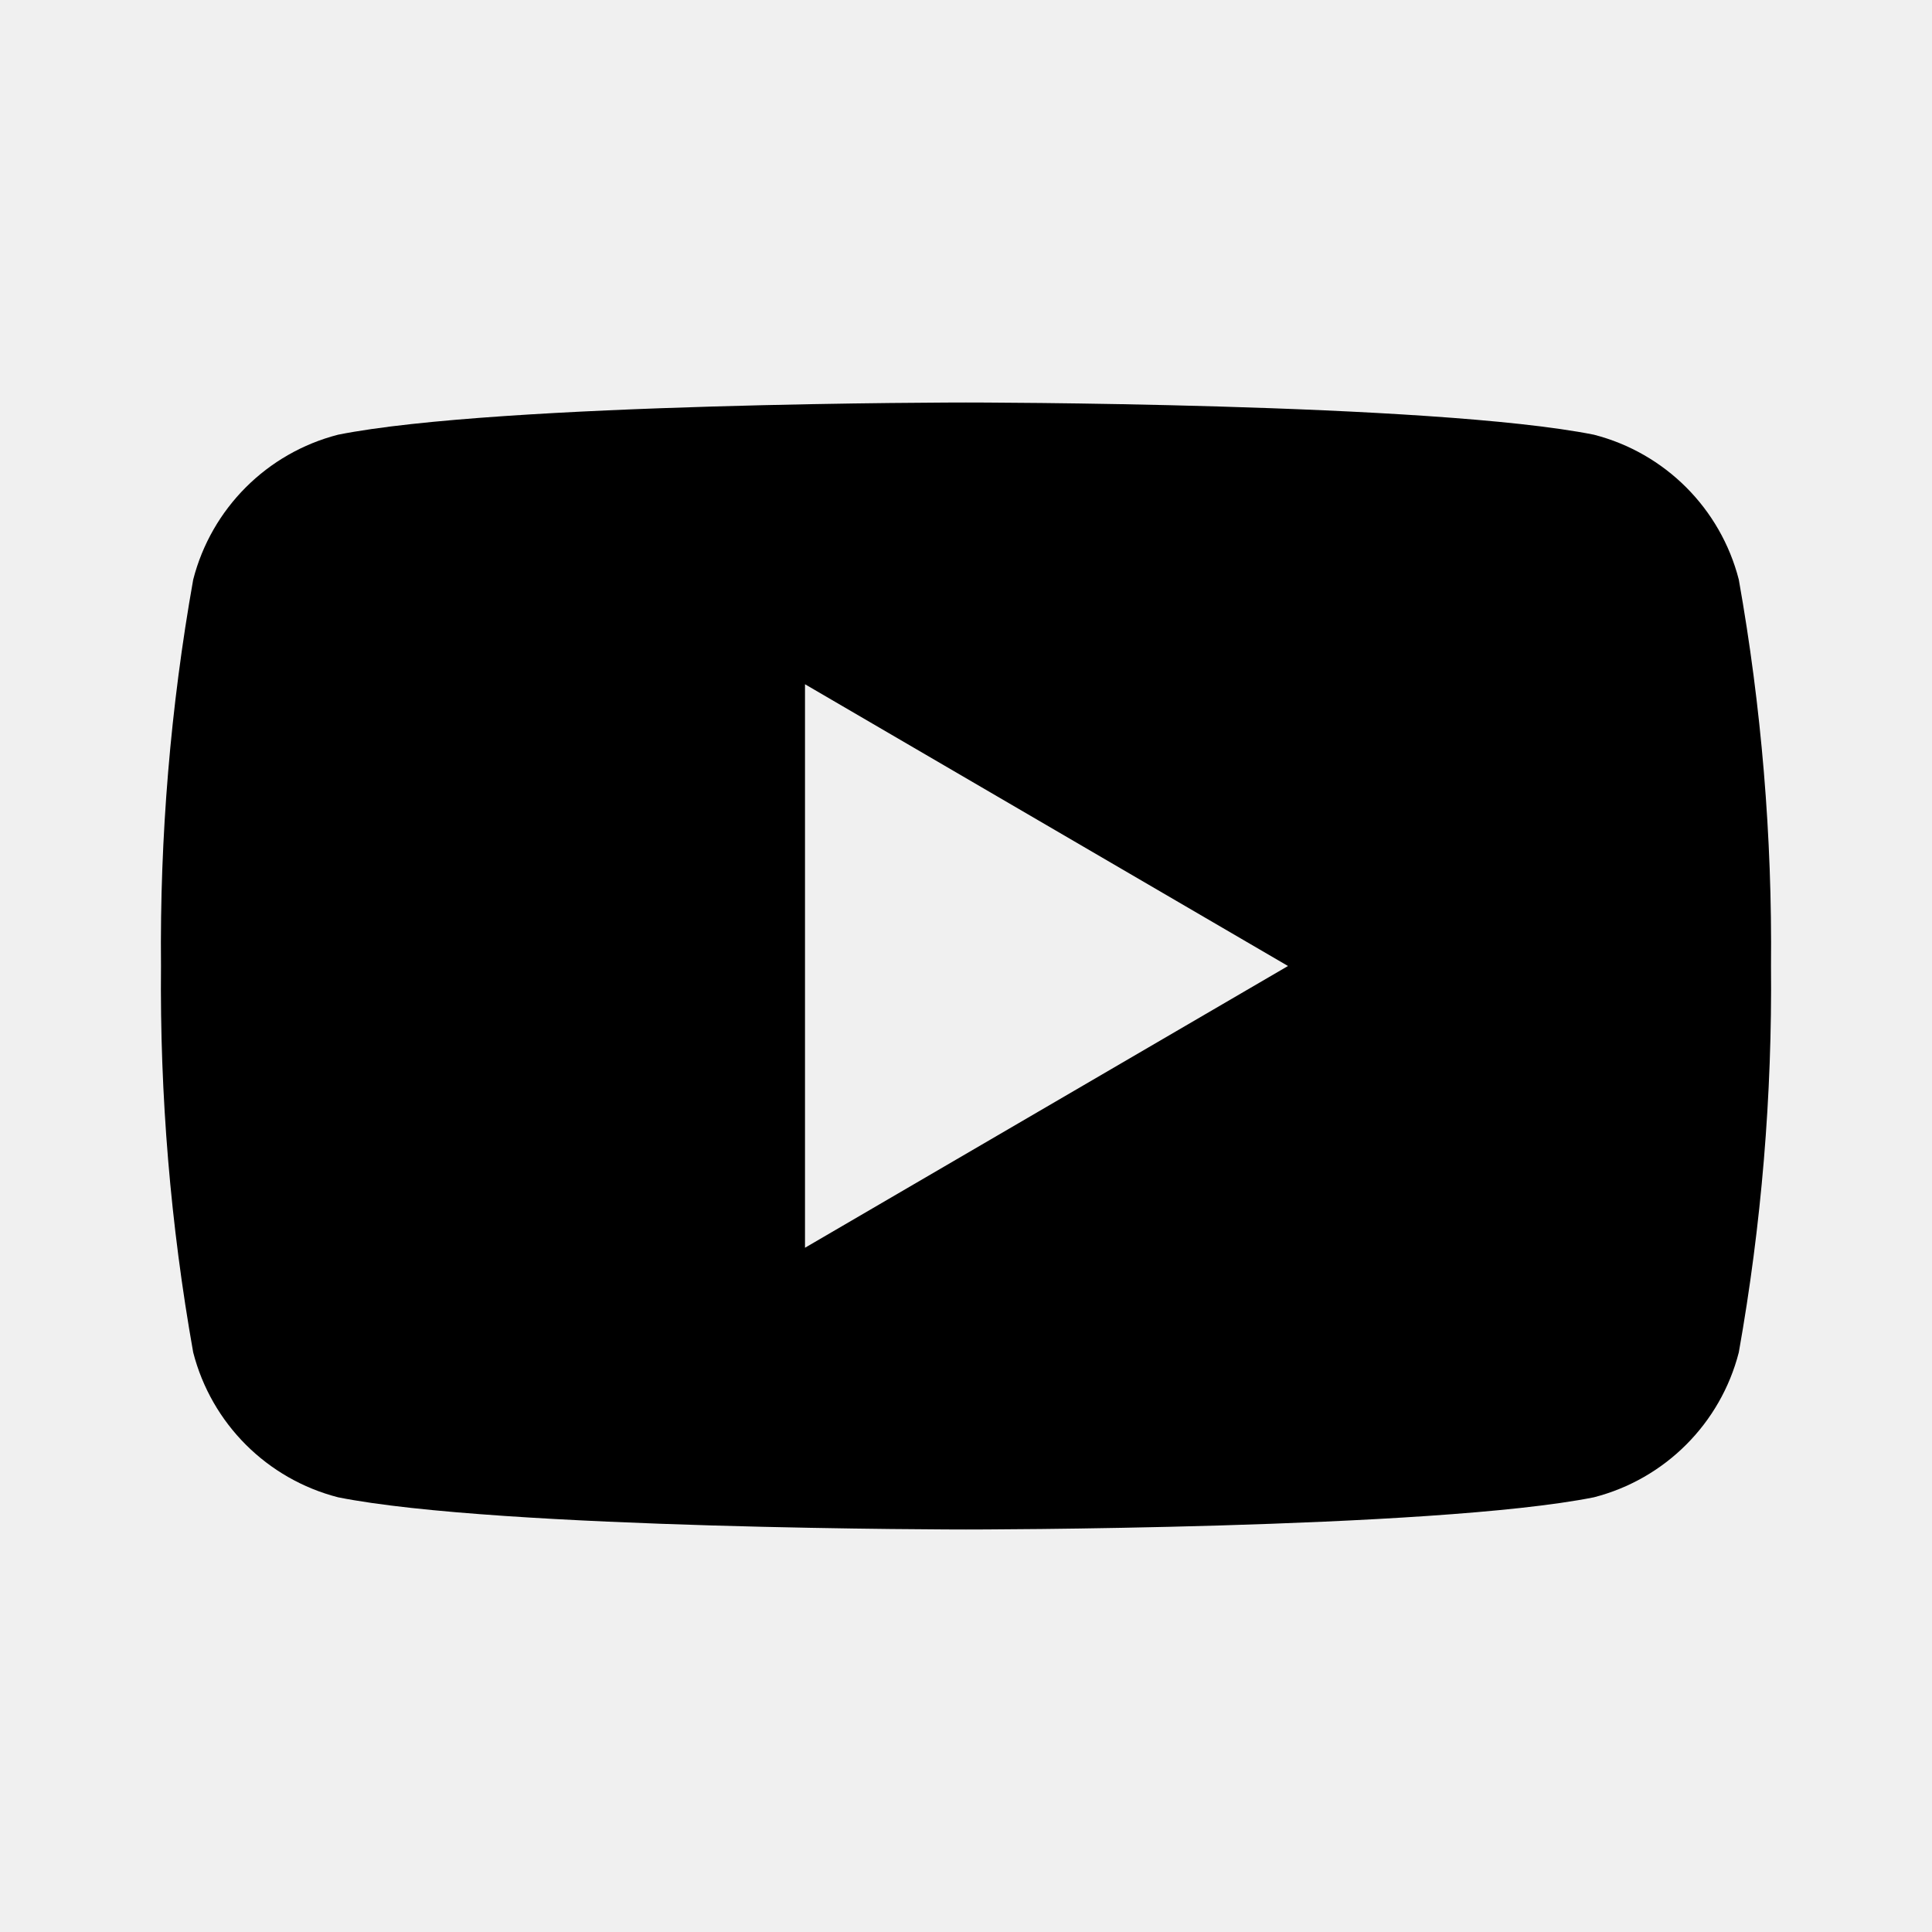
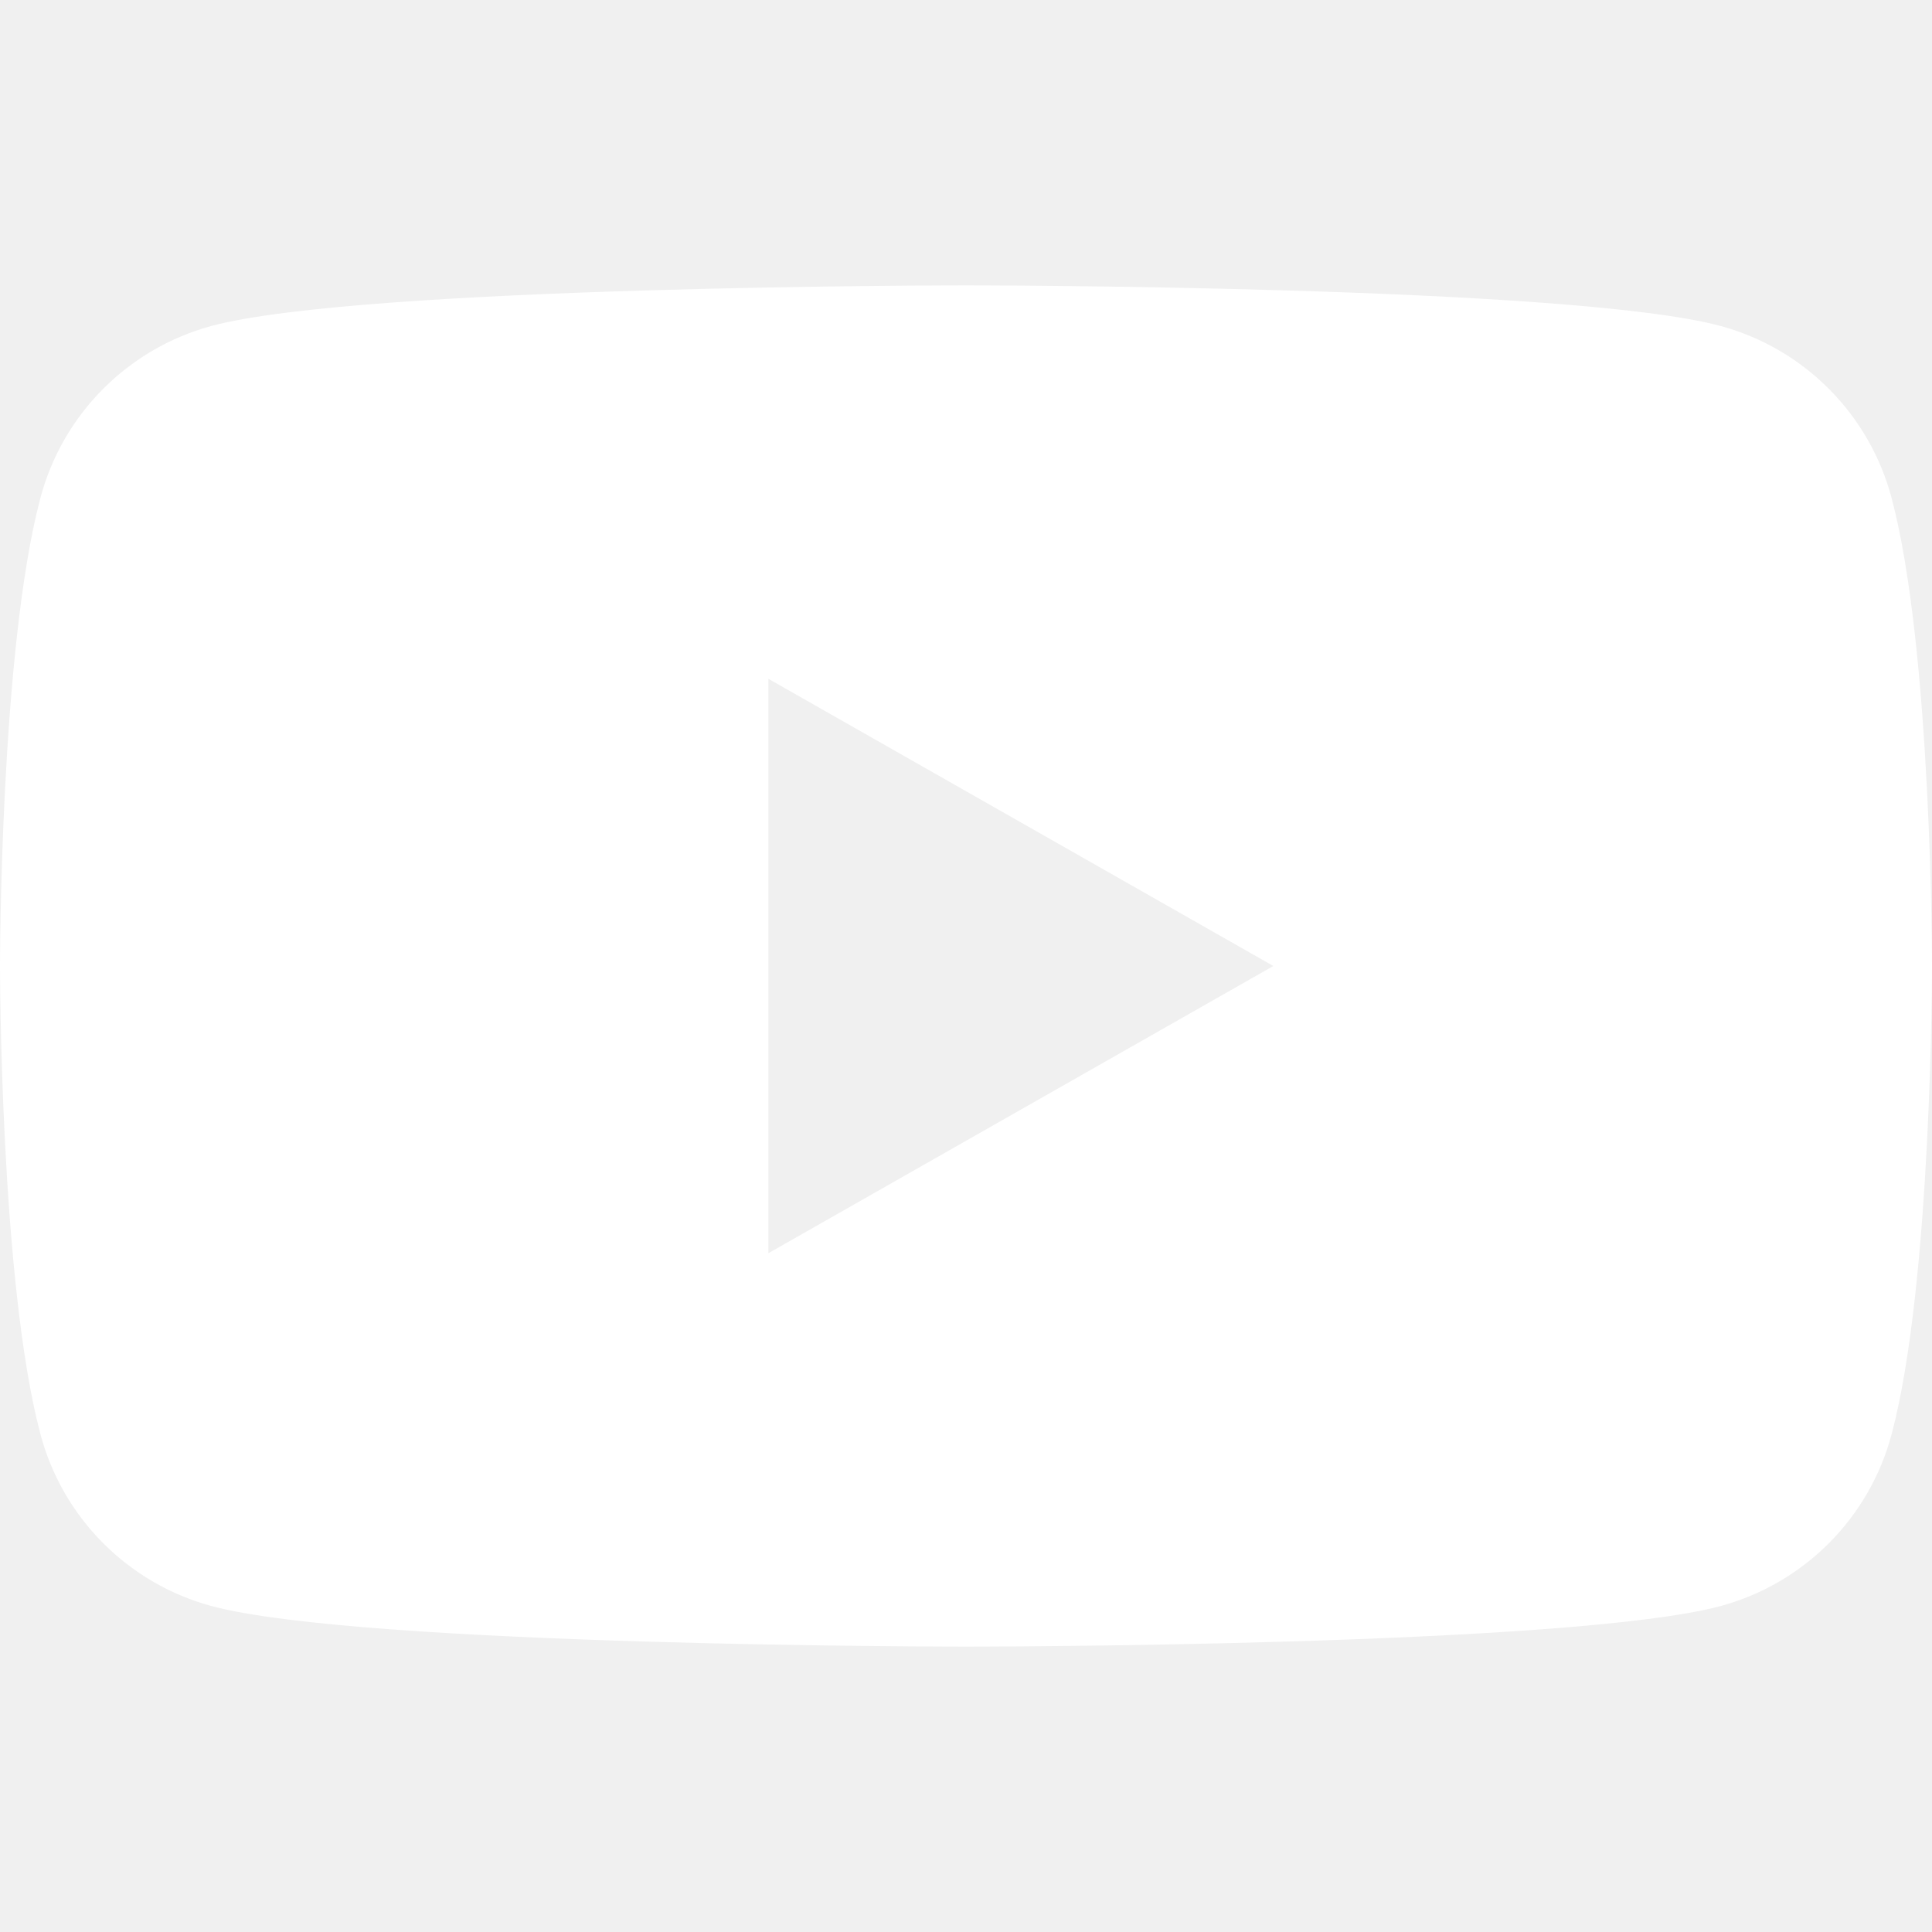
- <svg xmlns="http://www.w3.org/2000/svg" width="20" height="20" viewBox="0 0 24 24" fill="currentColor" aria-hidden="true">
-   <path d="M21.6 7.2a2.5 2.5 0 0 0-1.8-1.8C17.8 5 12 5 12 5s-5.8 0-7.8.4A2.5 2.5 0 0 0 2.4 7.2 26 26 0 0 0 2 12a26 26 0 0 0 .4 4.8 2.5 2.5 0 0 0 1.8 1.8C6.2 19 12 19 12 19s5.8 0 7.8-.4a2.5 2.5 0 0 0 1.8-1.8A26 26 0 0 0 22 12a26 26 0 0 0-.4-4.8zM10 15.5v-7l6 3.5-6 3.5z" />
+ <svg xmlns="http://www.w3.org/2000/svg" width="24" height="24" viewBox="0 0 24 24" fill="#FFFFFF" aria-hidden="true">
+   <path d="M23.498 6.186a3.016 3.016 0 0 0-2.122-2.136C19.505 3.545 12 3.545 12 3.545s-7.505 0-9.377.505A3.017 3.017 0 0 0 .502 6.186C0 8.07 0 12 0 12s0 3.93.502 5.814a3.016 3.016 0 0 0 2.122 2.136c1.871.505 9.376.505 9.376.505s7.505 0 9.377-.505a3.015 3.015 0 0 0 2.122-2.136C24 15.93 24 12 24 12s0-3.93-.502-5.814zM9.545 15.568V8.432L15.818 12l-6.273 3.568z" />
</svg>
